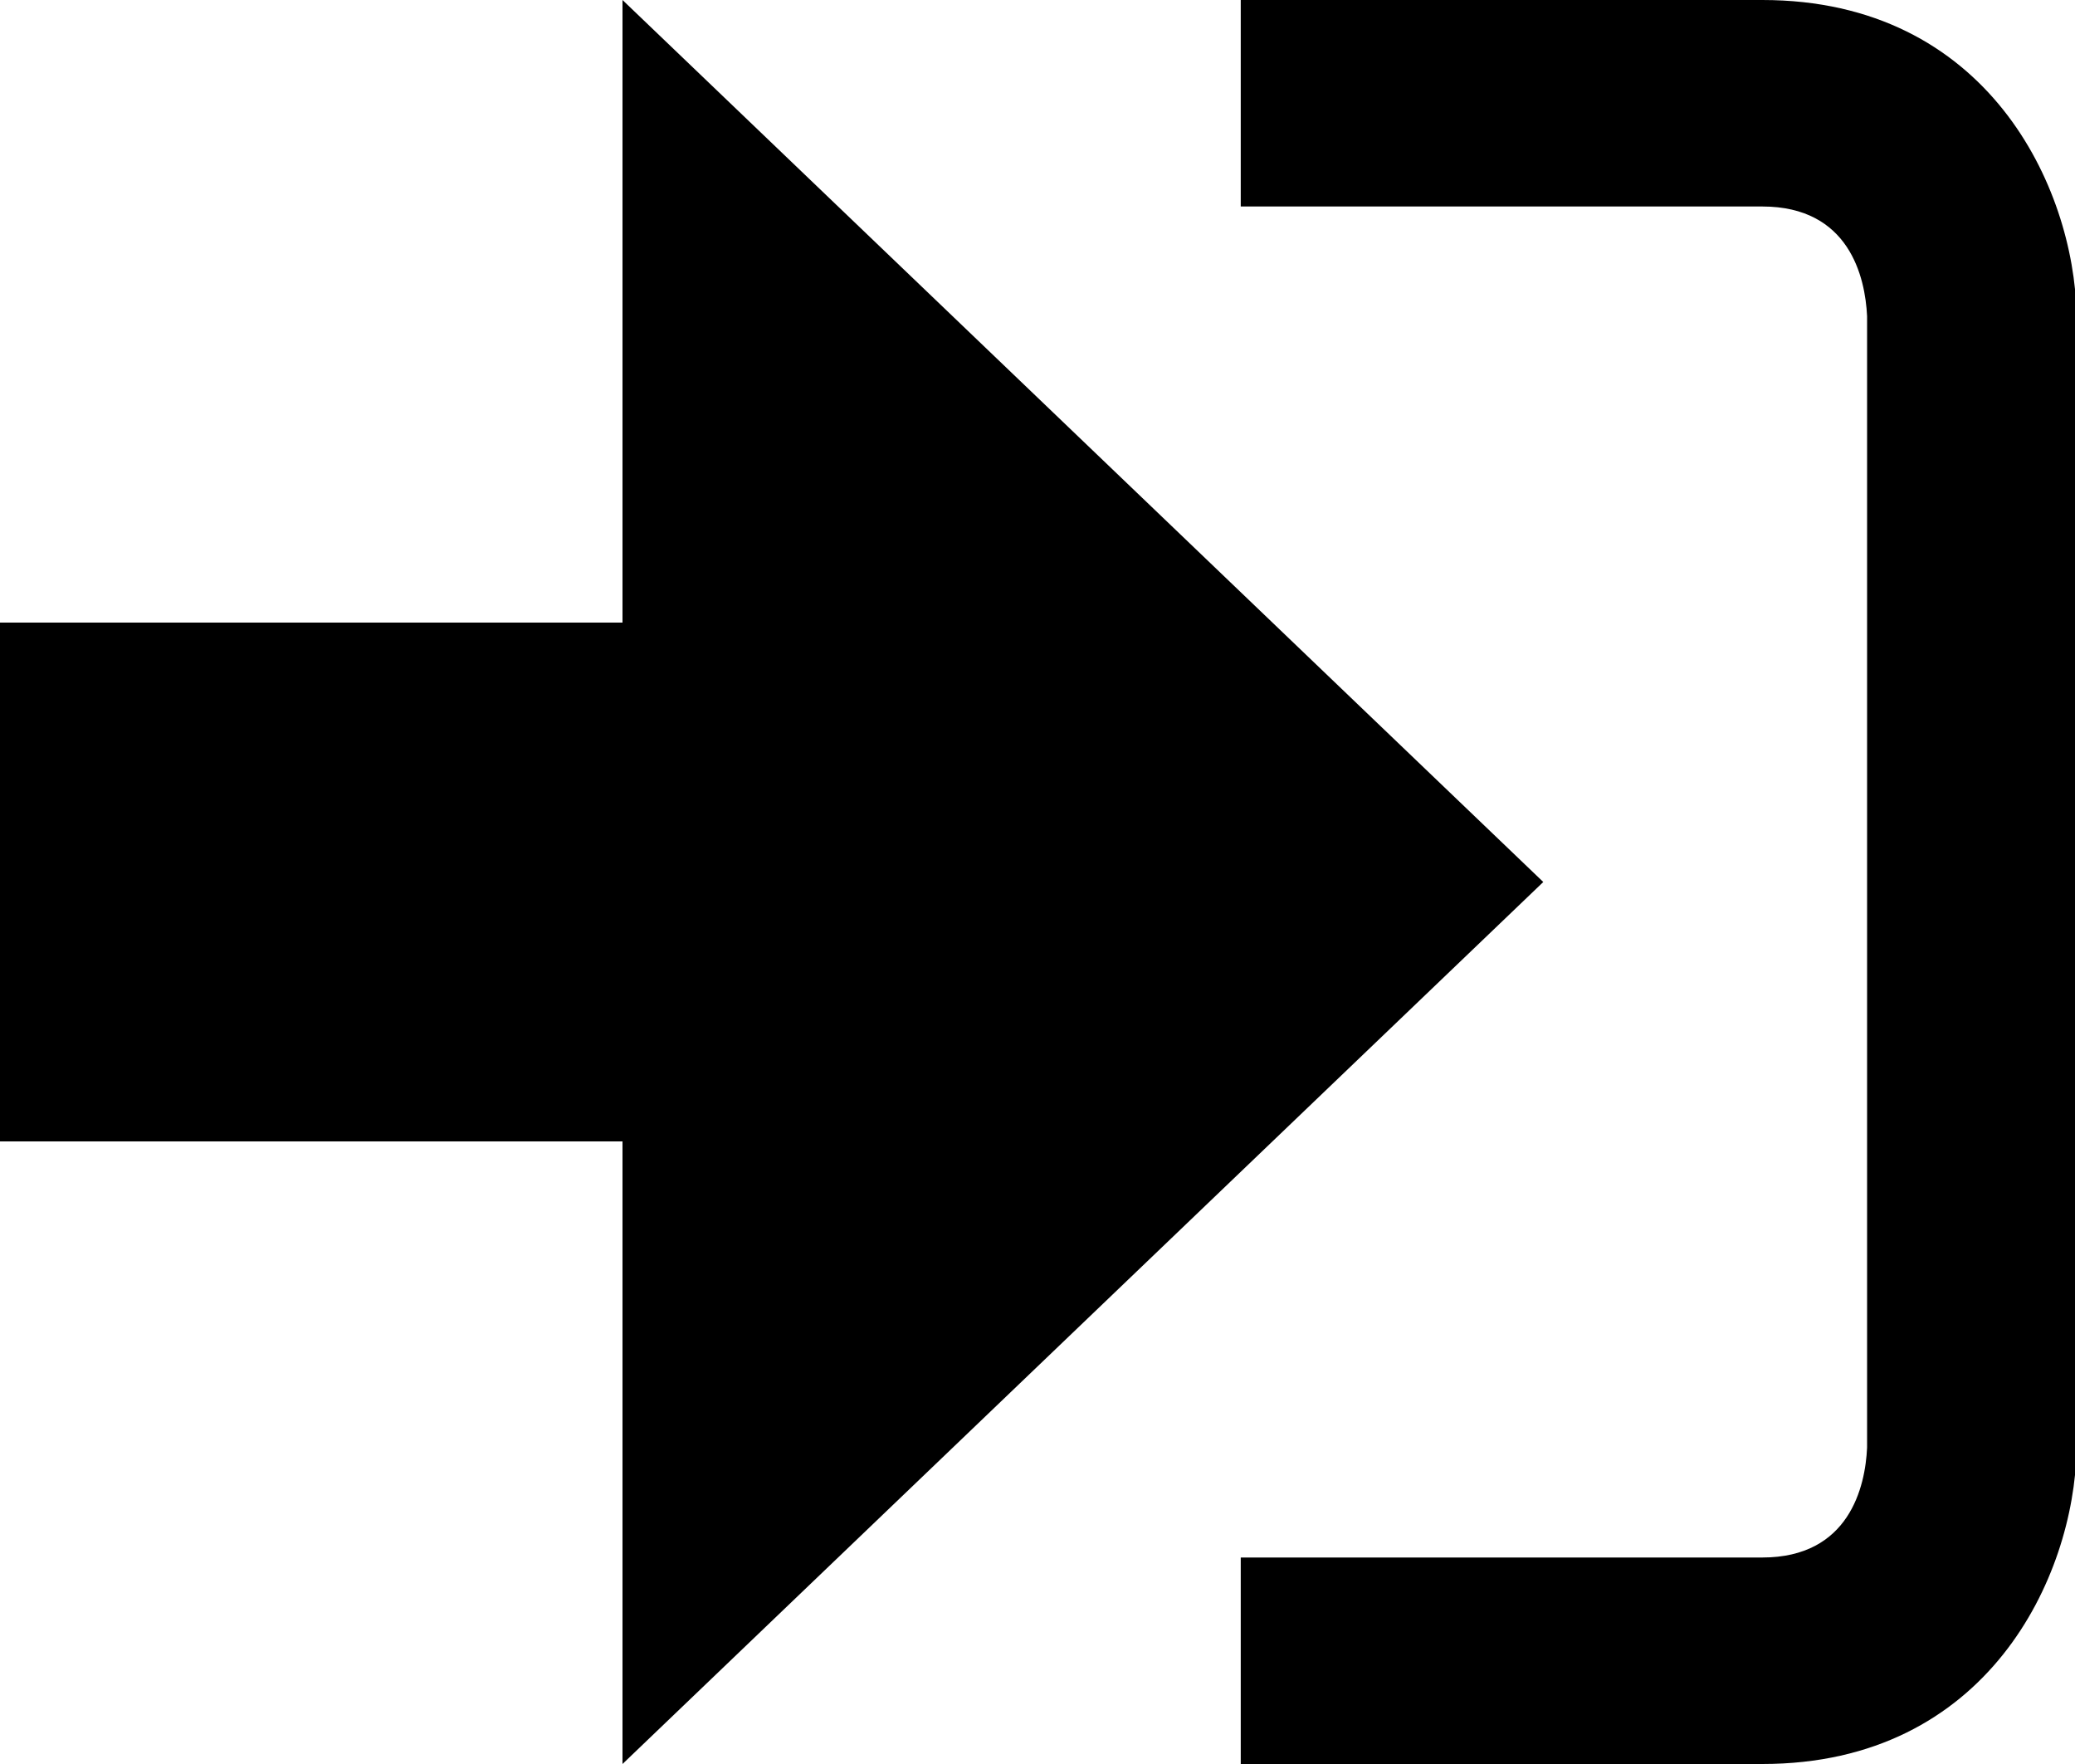
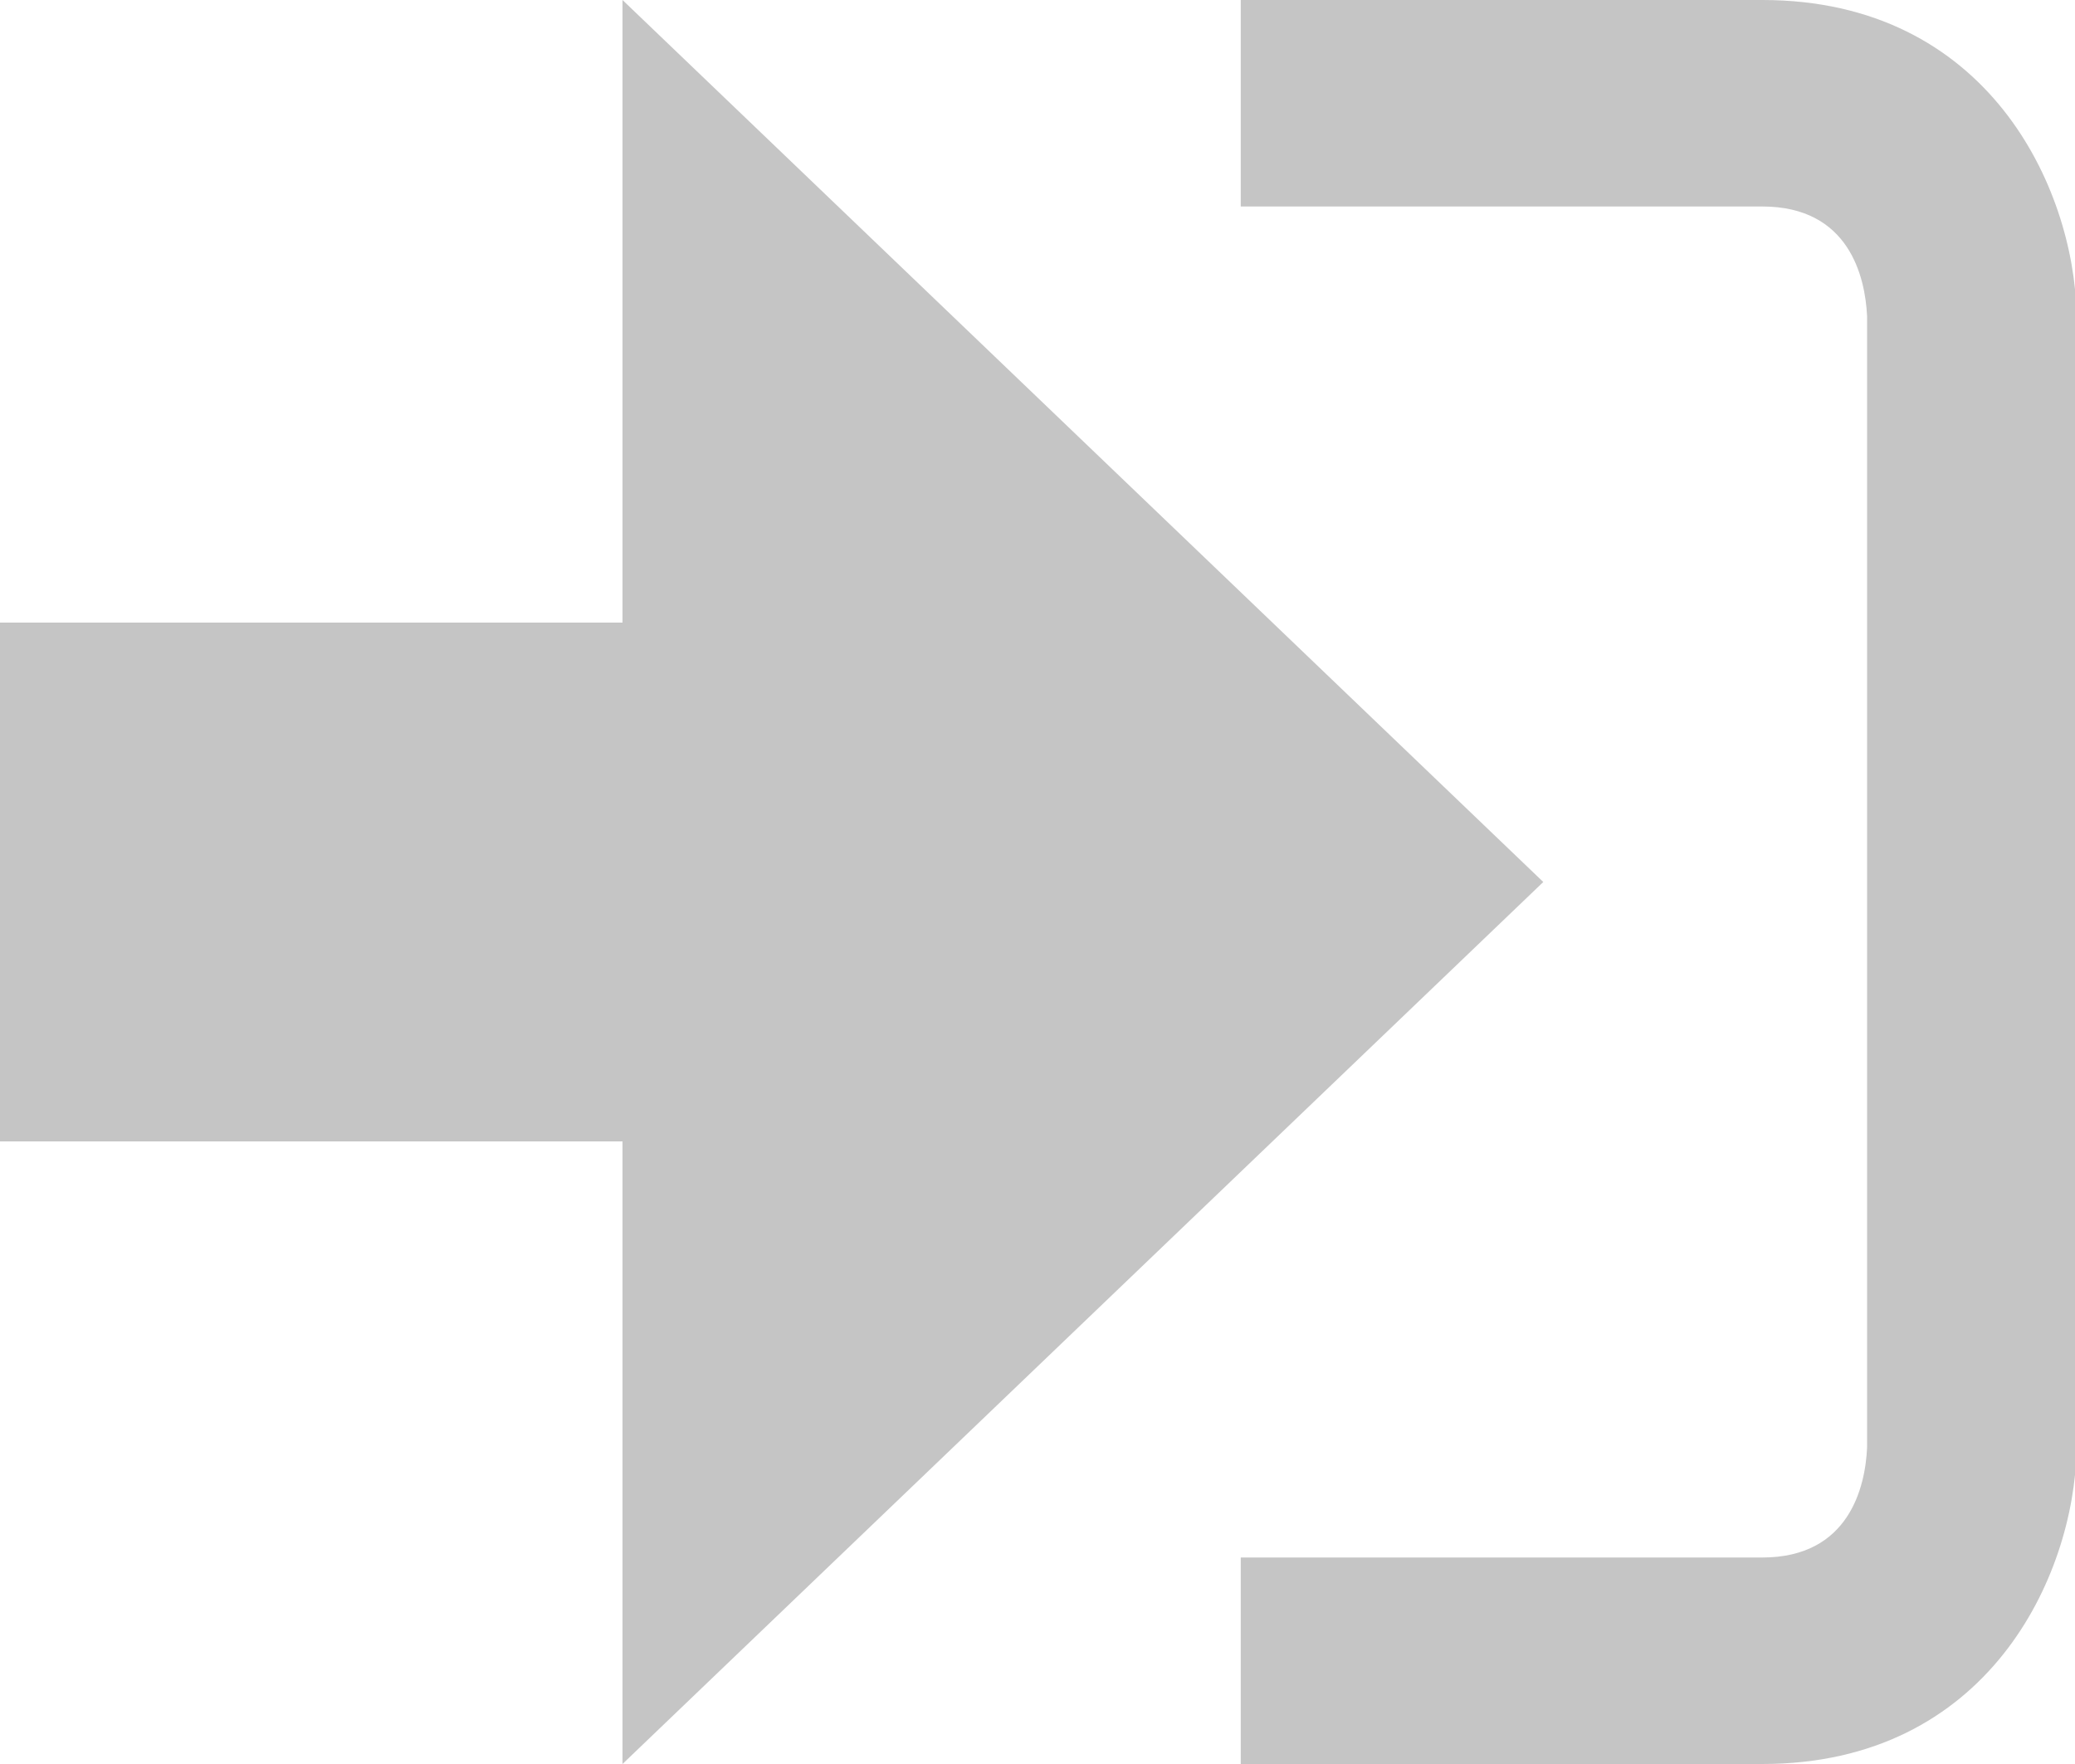
<svg xmlns="http://www.w3.org/2000/svg" width="20" height="17" viewBox="0 0 20 17">
-   <path d="M14.875 8.5L6 0v6H0v5h6v6z" />
-   <path d="M16.986 15.01h-5.027V17h5.027c2.178 0 3.004-1.81 3.029-3.026V3.028C19.99 1.811 19.164 0 16.986 0h-5.027v1.99h5.027c.839 0 .992.681 1.01 1.057v10.904c-.017.376-.171 1.059-1.01 1.059z" />
+   <path fill="#c5c5c5" d="M14.875 8.5L6 0v6H0v5h6v6z" />
+   <path fill="#c5c5c5" d="M16.986 15.01h-5.027V17h5.027c2.178 0 3.004-1.81 3.029-3.026V3.028C19.99 1.811 19.164 0 16.986 0h-5.027v1.99h5.027c.839 0 .992.681 1.01 1.057v10.904c-.017.376-.171 1.059-1.01 1.059z" />
</svg>
